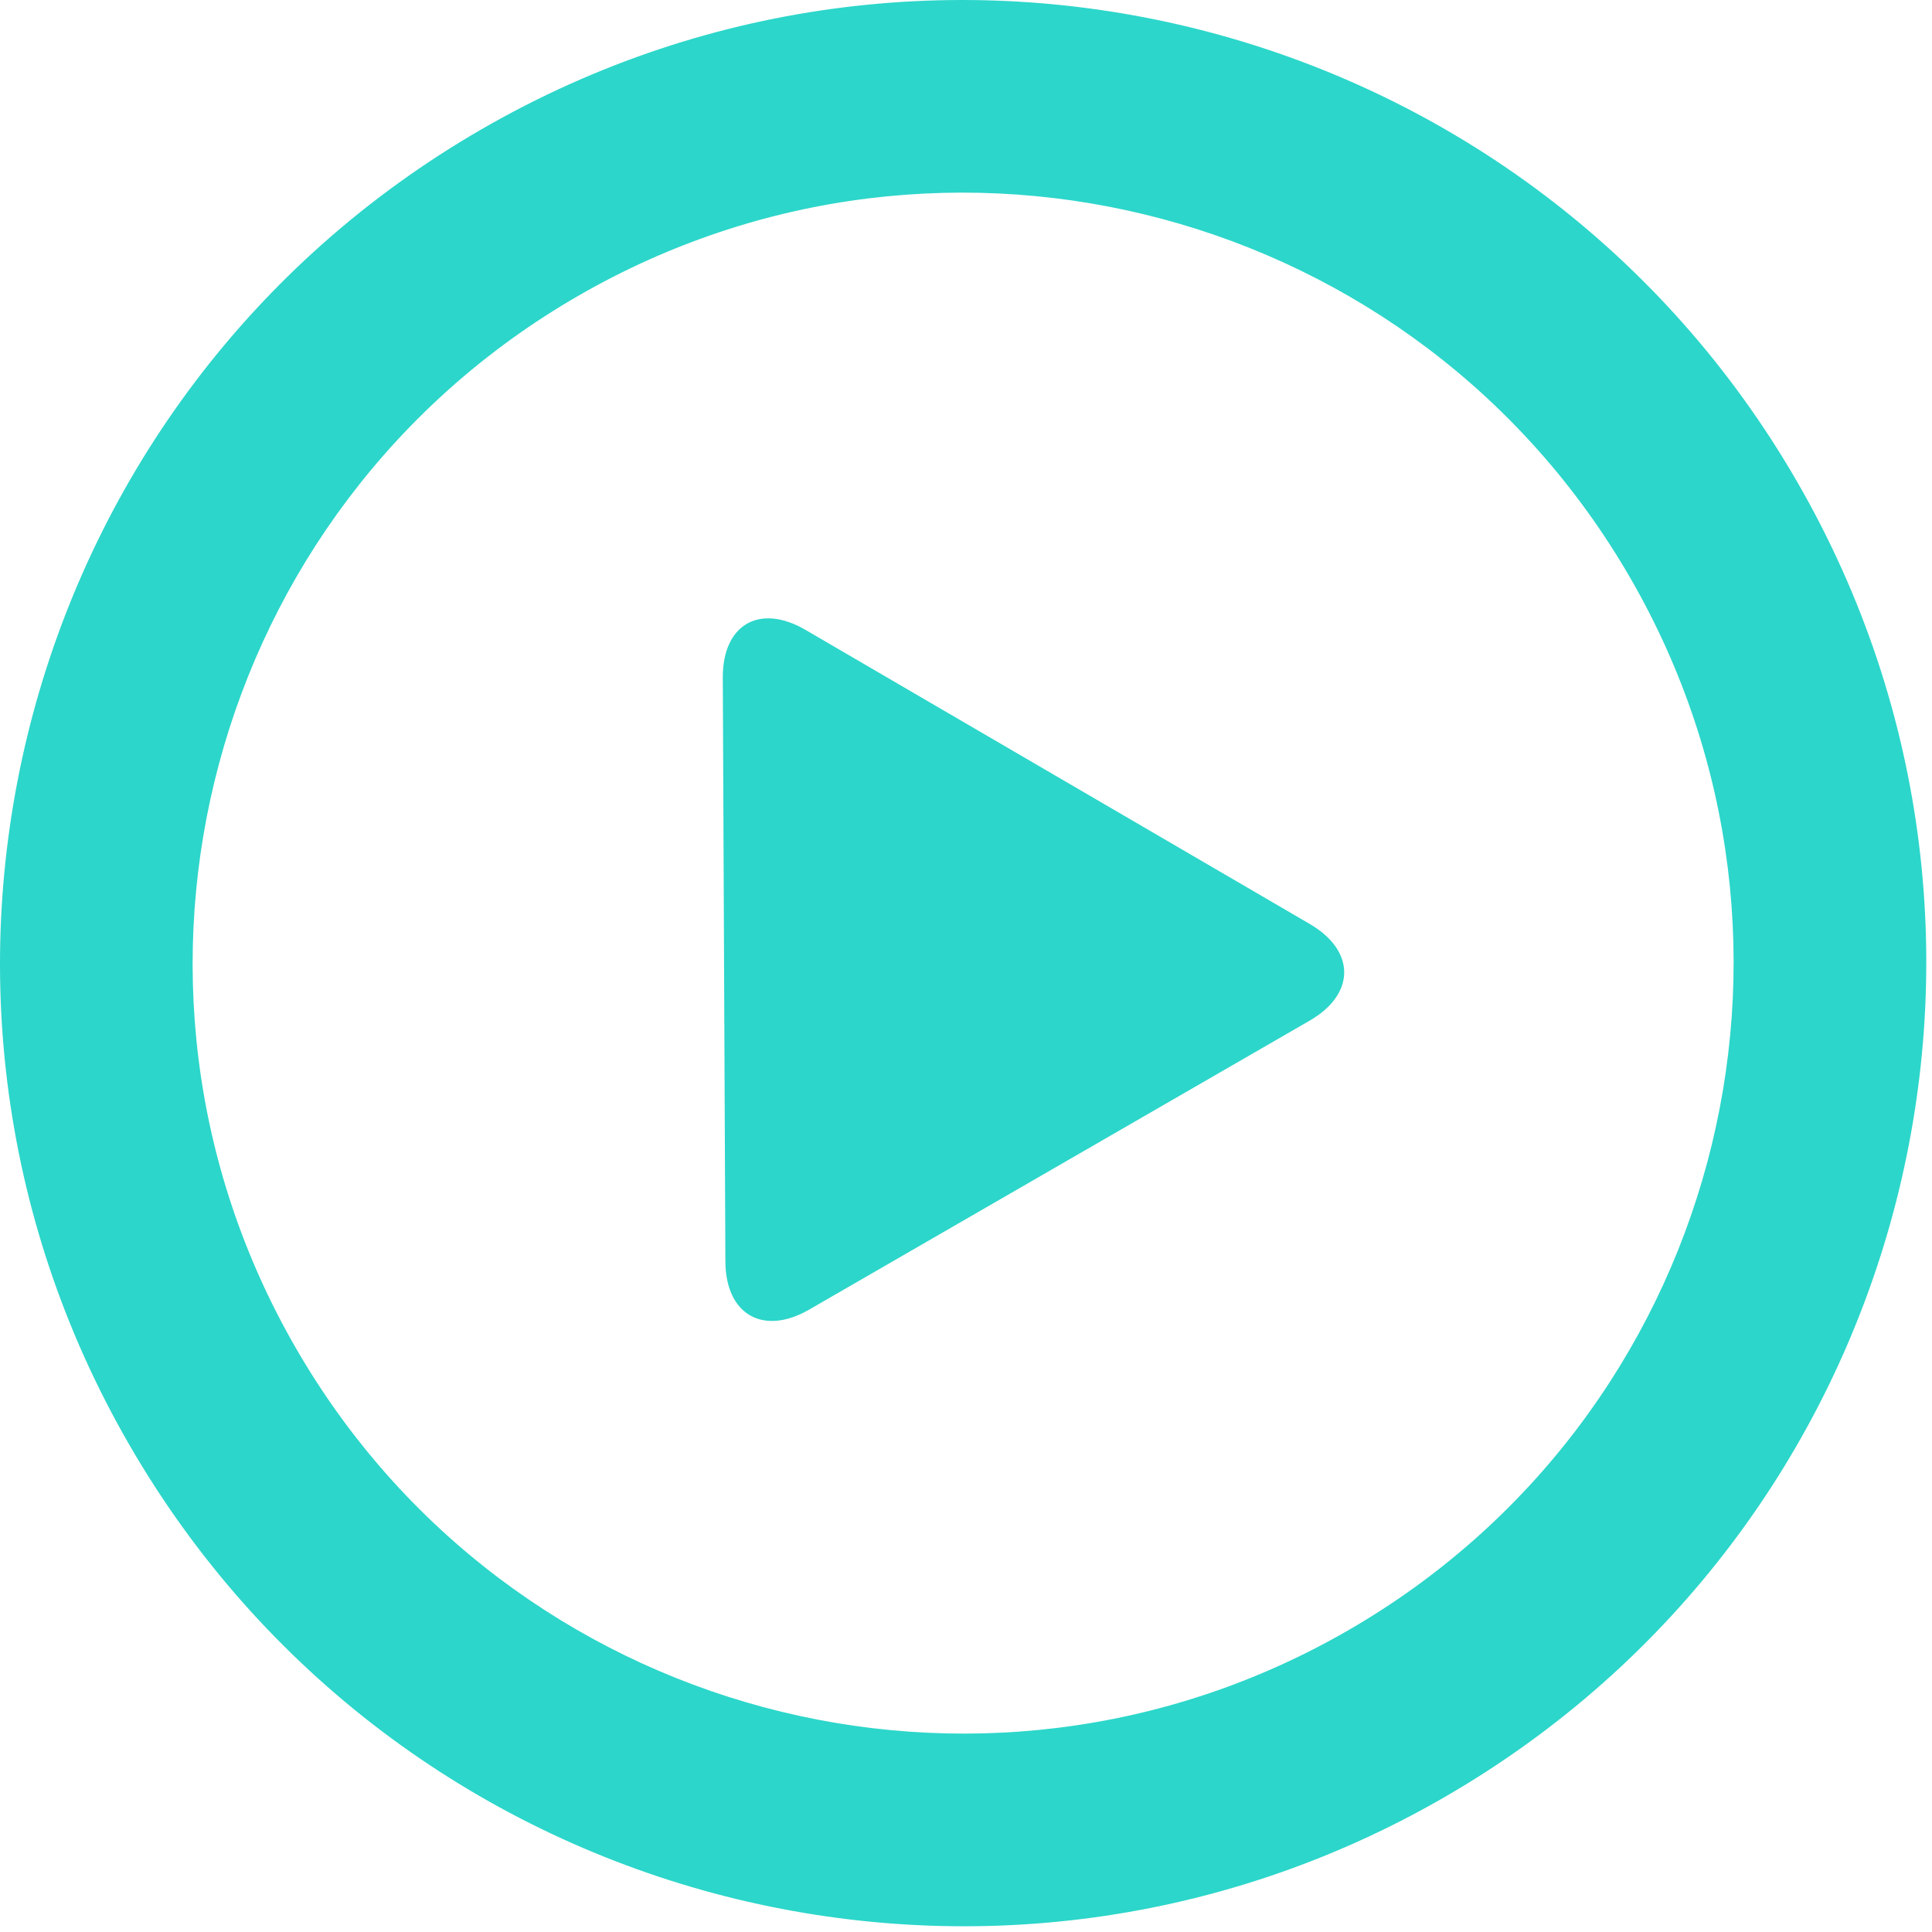
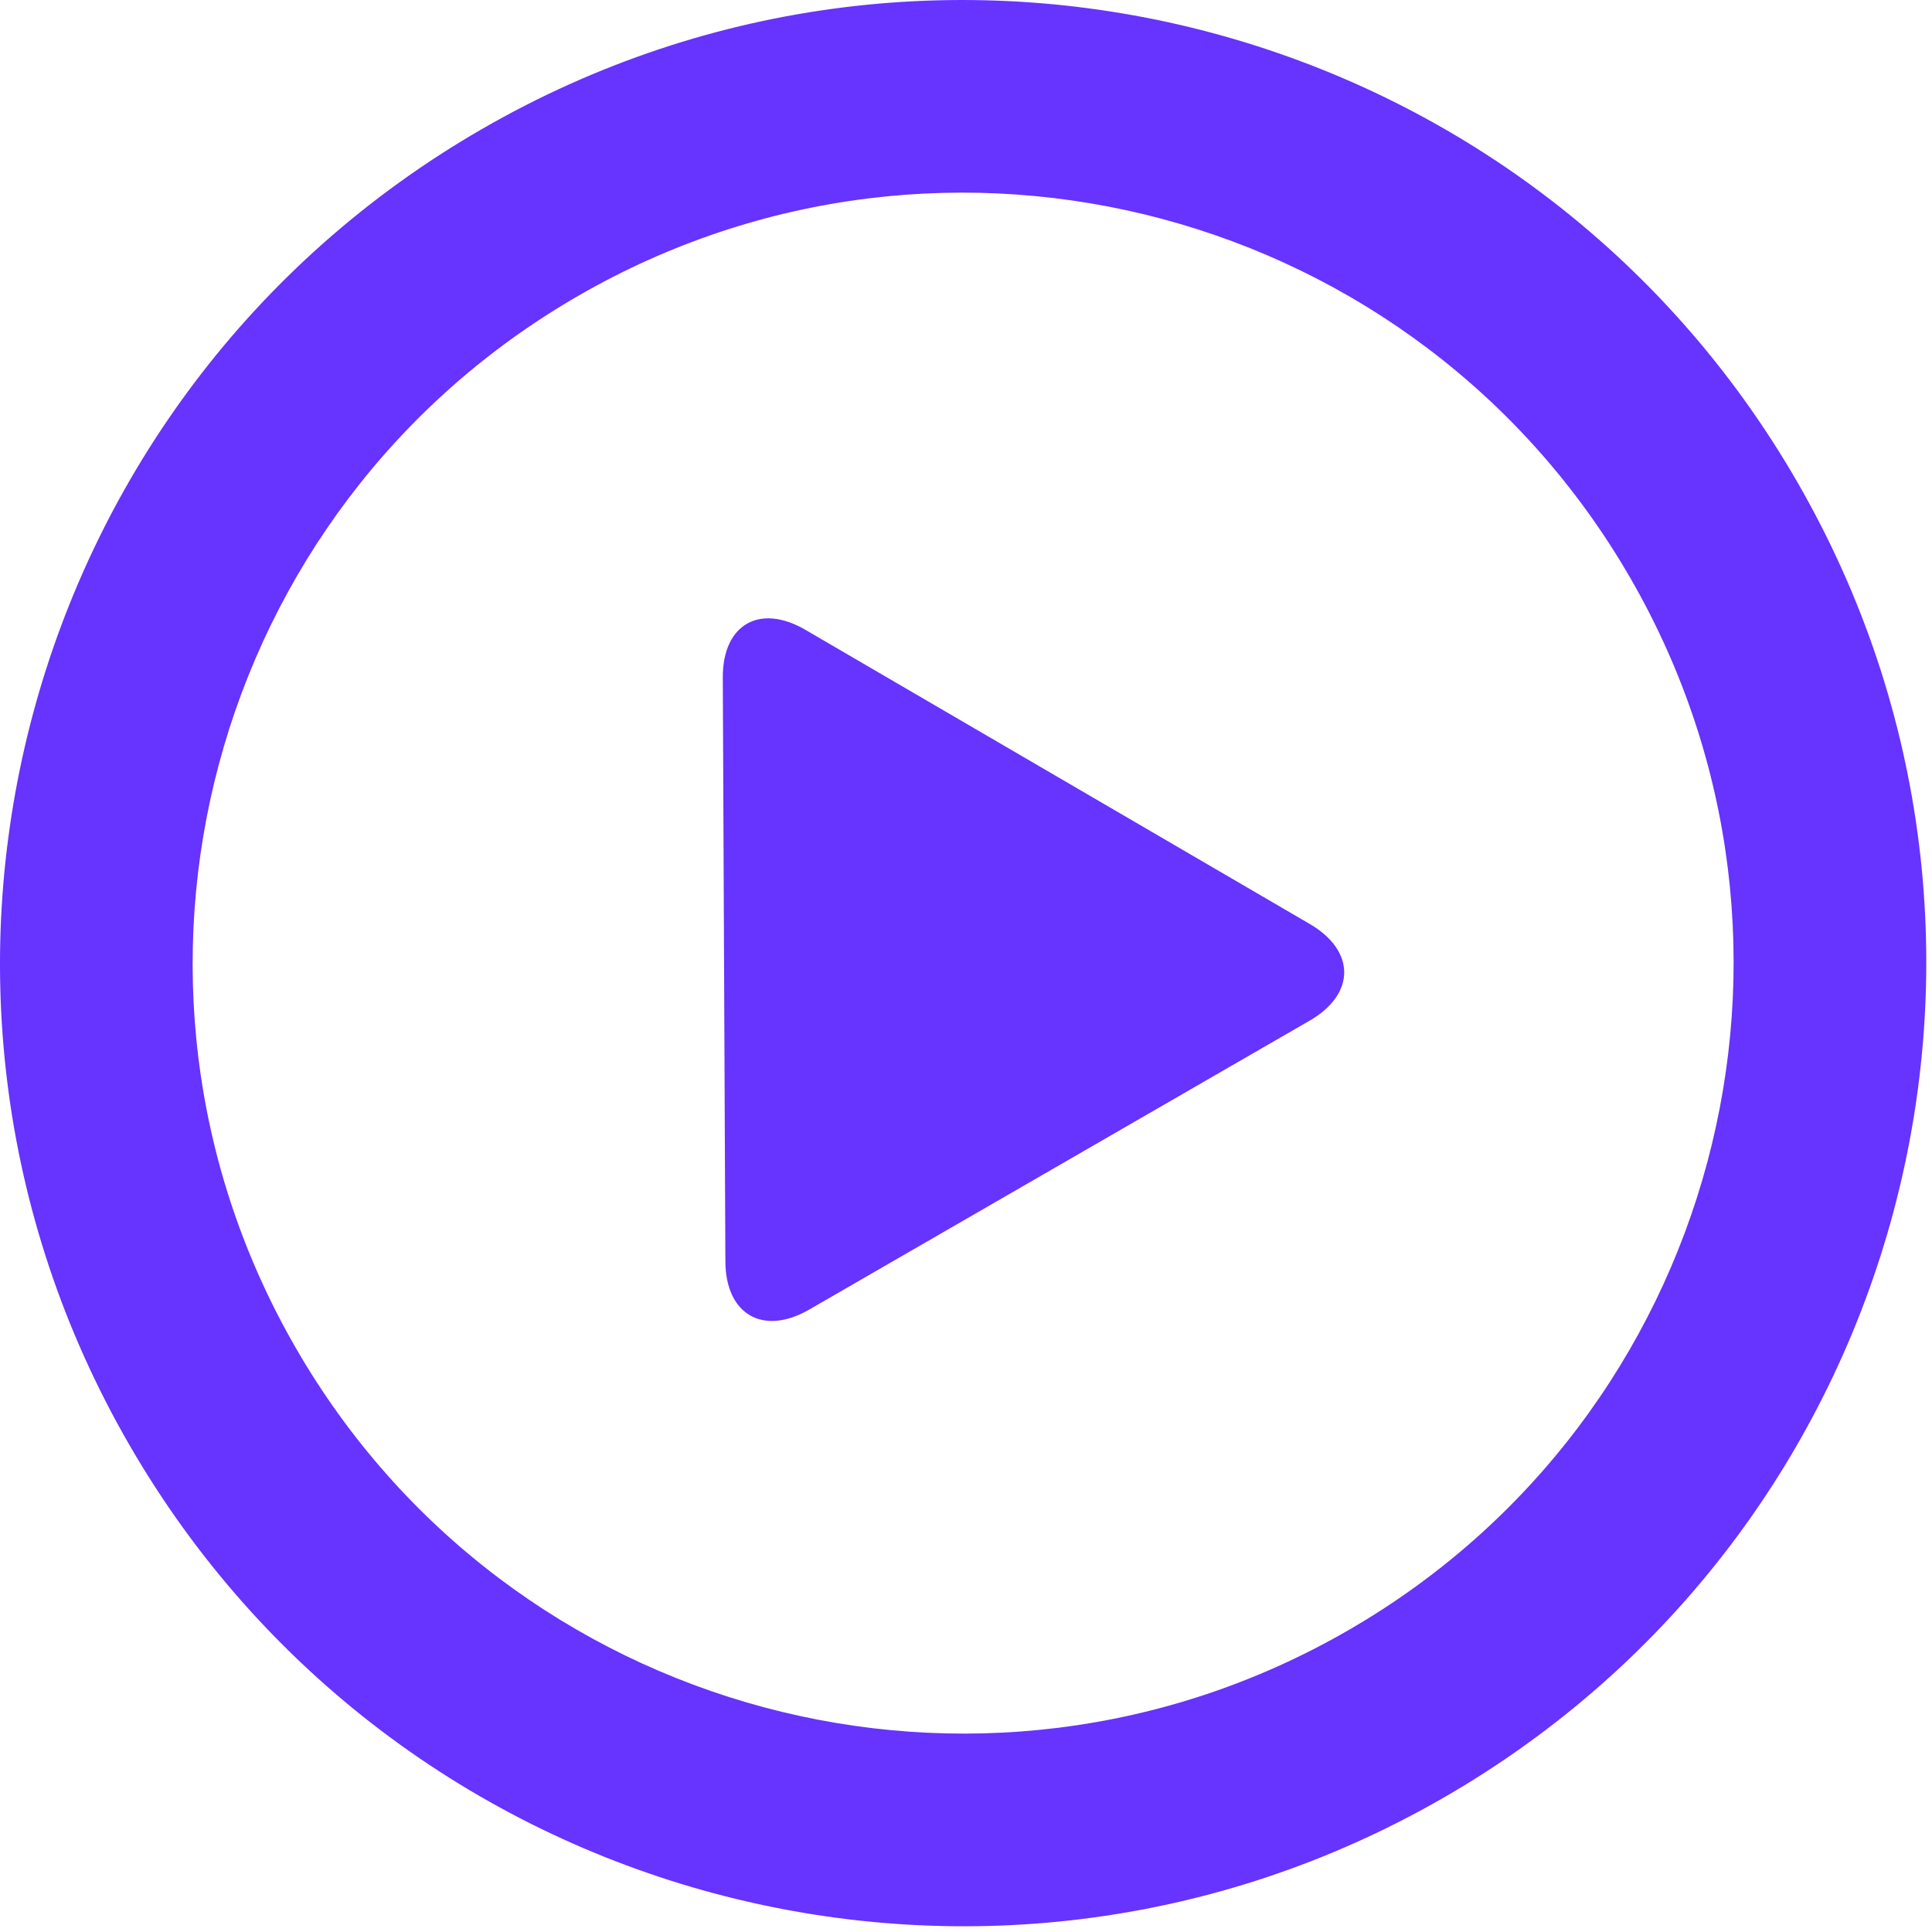
<svg xmlns="http://www.w3.org/2000/svg" height="315" viewBox="0 0 315 315" width="315">
-   <path d="m293.002 78.53c-43.356-75.095-139.384-100.826-214.473-57.462-75.095 43.35-100.827 139.374-57.463 214.466 43.35 75.095 139.375 100.83 214.465 57.47 75.096-43.365 100.84-139.384 57.471-214.474zm-73.168 187.271c-60.067 34.692-136.894 14.106-171.576-45.973-34.69-60.067-14.097-136.893 45.972-171.568 60.071-34.69 136.894-14.106 171.578 45.971 34.685 60.076 14.098 136.886-45.974 171.57zm-6.279-115.149-82.214-47.949c-7.492-4.374-13.535-.877-13.493 7.789l.421 95.174c.038 8.664 6.155 12.191 13.669 7.851l81.585-47.103c7.506-4.332 7.522-11.388.032-15.762z" fill="#2cd6ca" />
+   <path d="m293.002 78.53c-43.356-75.095-139.384-100.826-214.473-57.462-75.095 43.35-100.827 139.374-57.463 214.466 43.35 75.095 139.375 100.83 214.465 57.47 75.096-43.365 100.84-139.384 57.471-214.474zm-73.168 187.271c-60.067 34.692-136.894 14.106-171.576-45.973-34.69-60.067-14.097-136.893 45.972-171.568 60.071-34.69 136.894-14.106 171.578 45.971 34.685 60.076 14.098 136.886-45.974 171.57zm-6.279-115.149-82.214-47.949c-7.492-4.374-13.535-.877-13.493 7.789l.421 95.174c.038 8.664 6.155 12.191 13.669 7.851l81.585-47.103c7.506-4.332 7.522-11.388.032-15.762z" fill="#6633ff" />
</svg>
